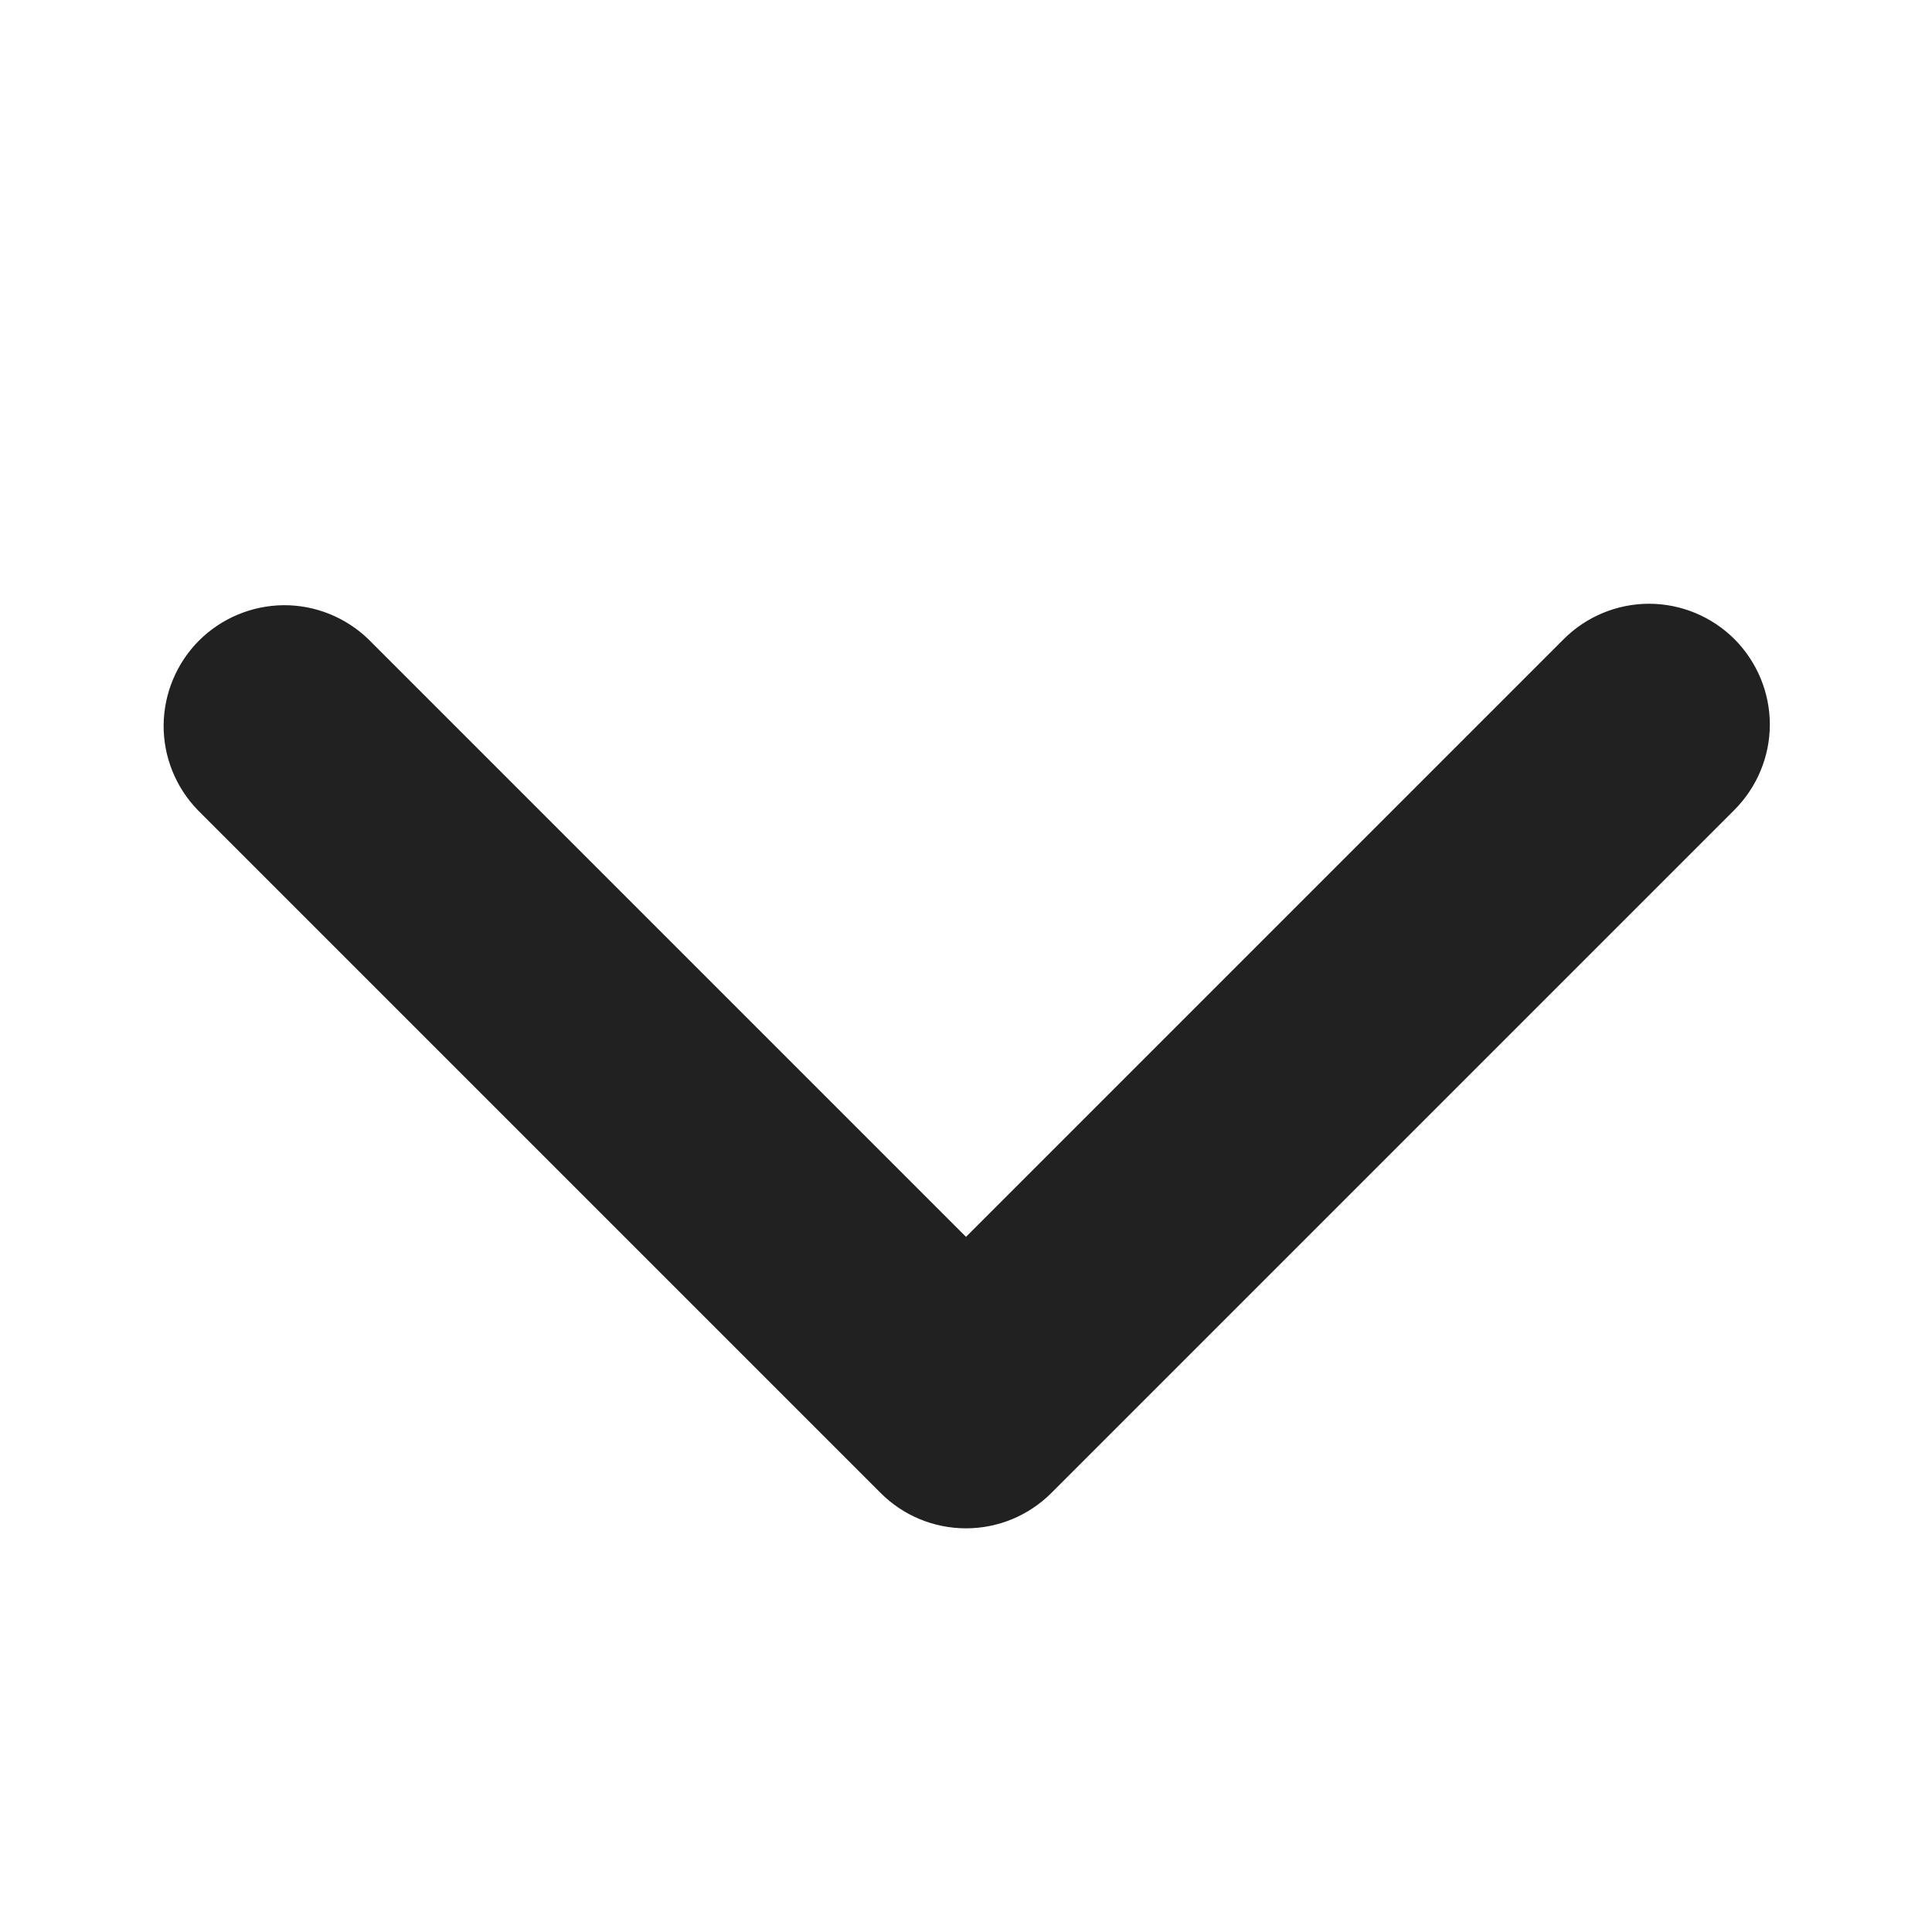
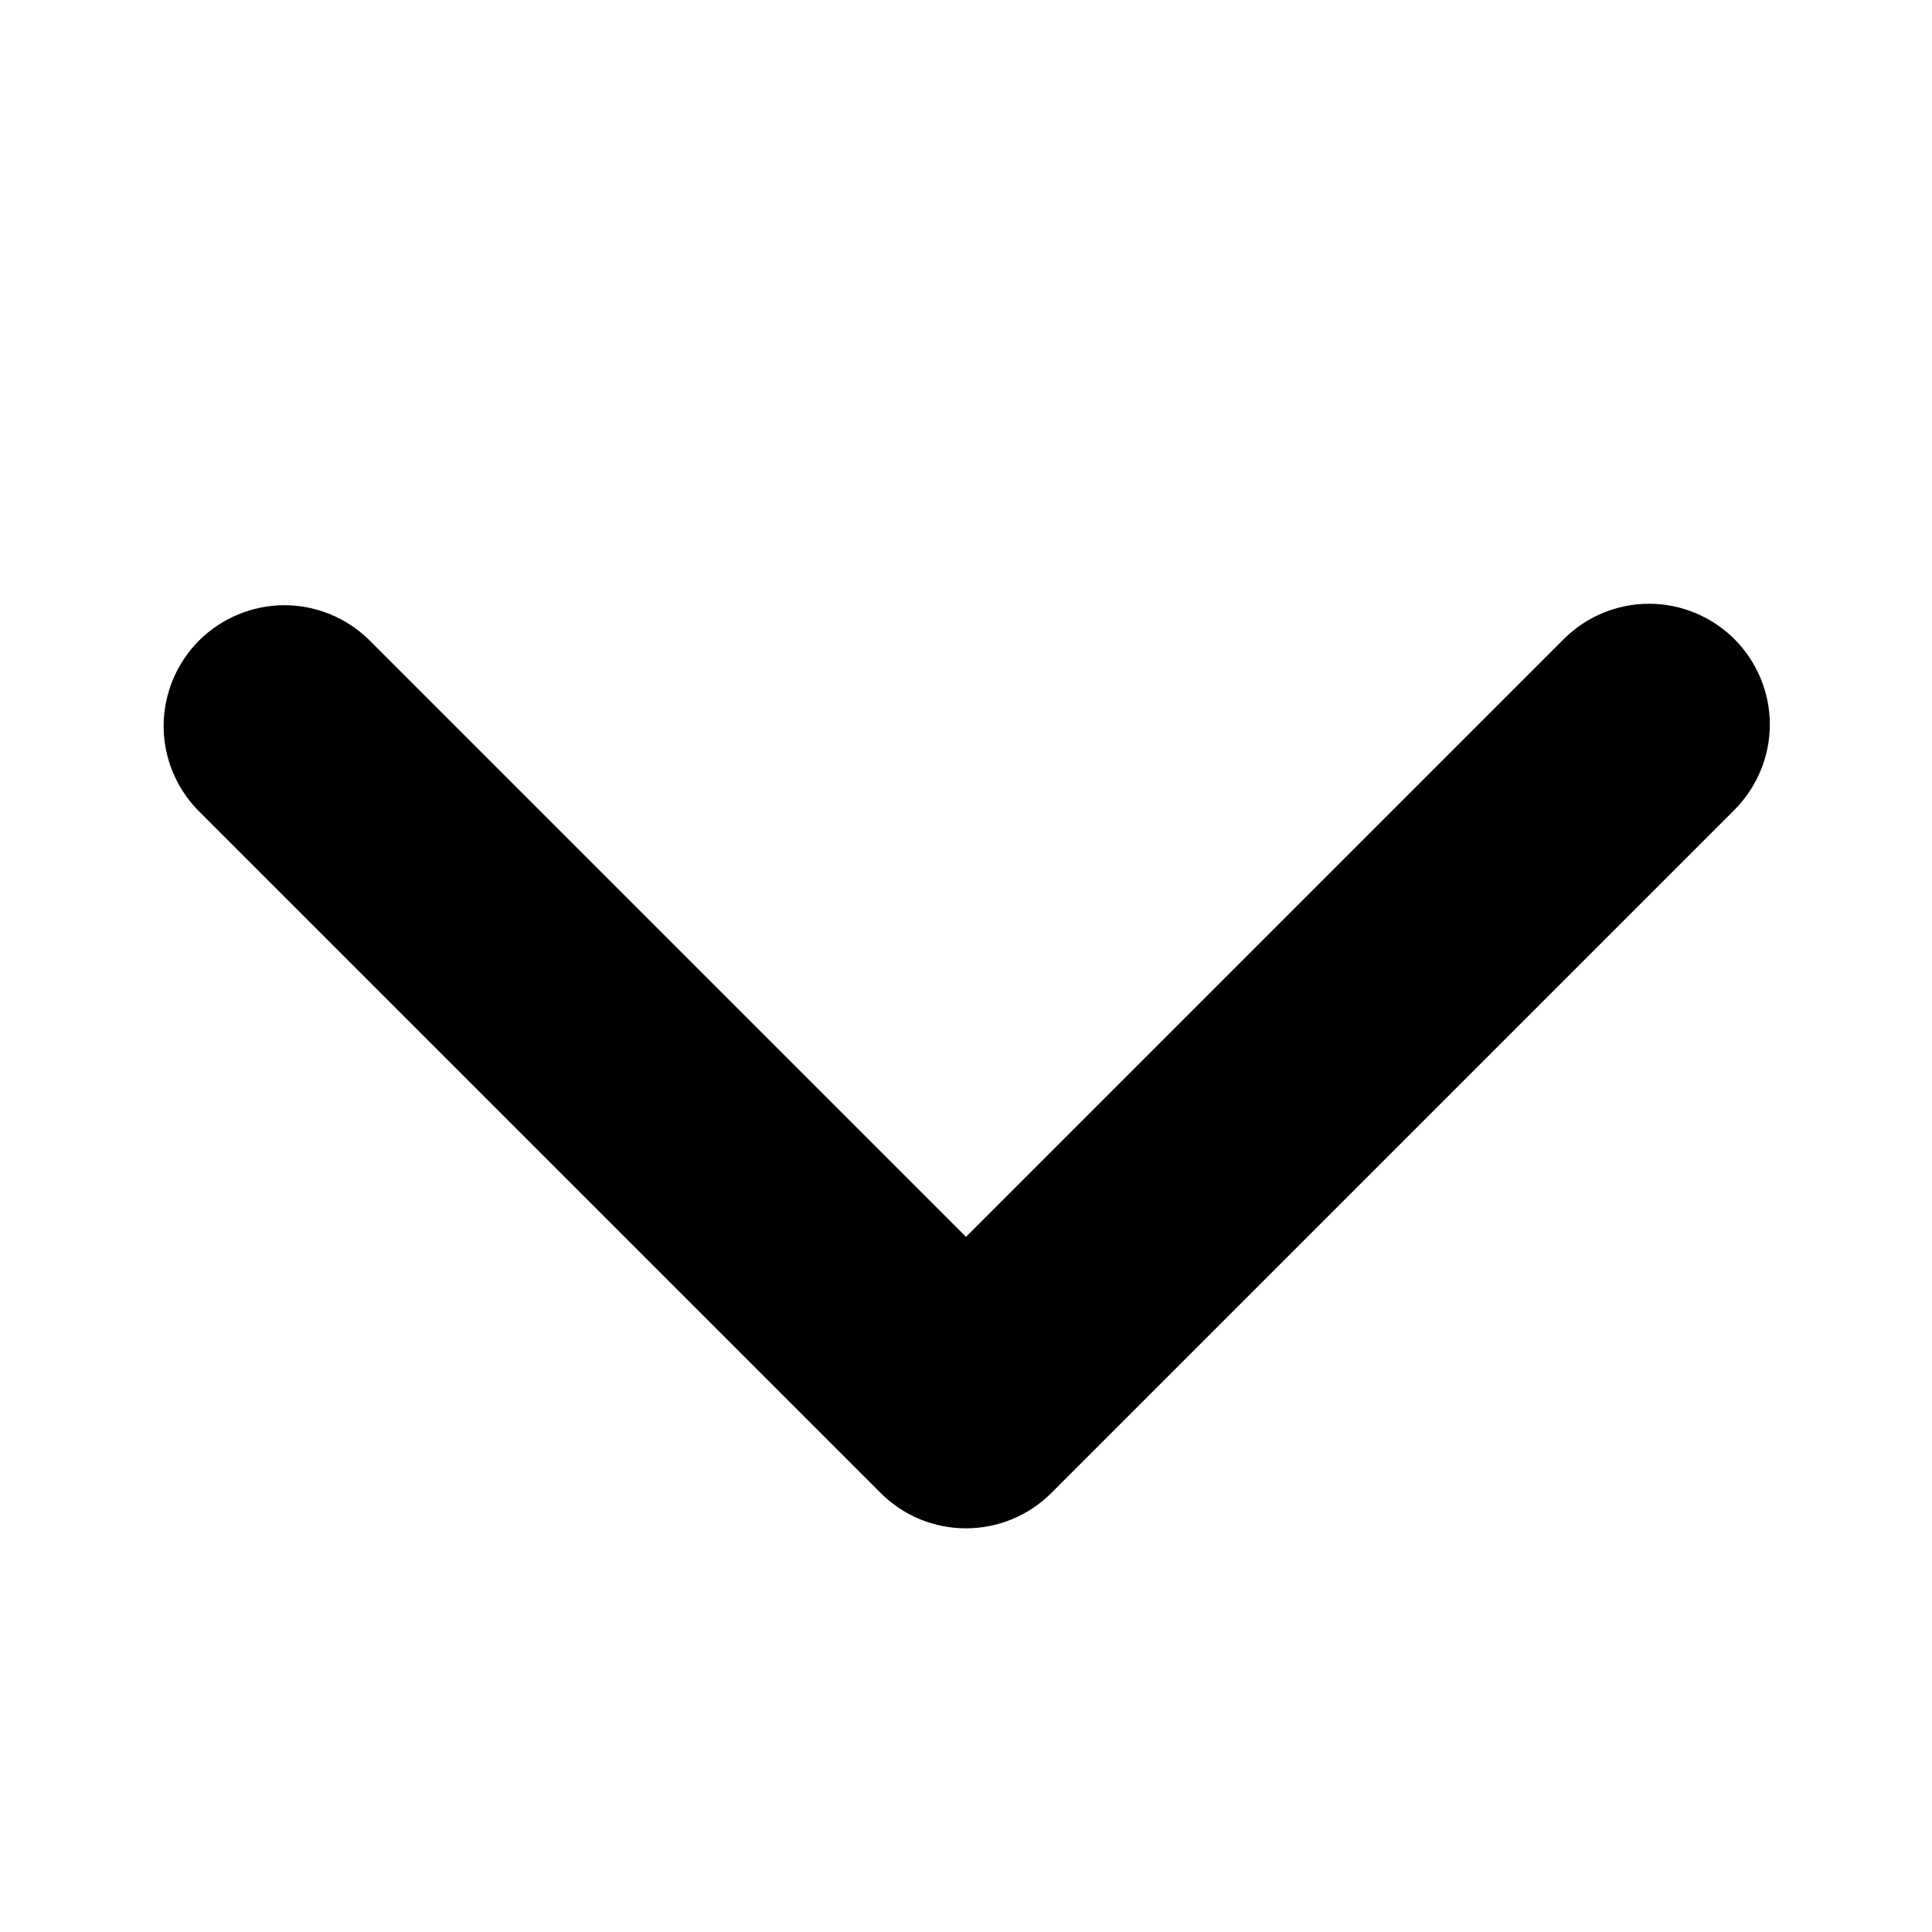
- <svg xmlns="http://www.w3.org/2000/svg" width="16" height="16" viewBox="0 0 16 16" fill="none">
-   <path d="M14.364 5.293C14.176 5.106 13.922 5 13.657 5C13.392 5 13.137 5.106 12.95 5.293L8 10.243L3.05 5.293C2.861 5.111 2.609 5.01 2.347 5.012C2.084 5.015 1.834 5.12 1.648 5.305C1.463 5.491 1.358 5.741 1.355 6.004C1.353 6.266 1.454 6.518 1.636 6.707L7.293 12.364C7.48 12.552 7.735 12.657 8 12.657C8.265 12.657 8.519 12.552 8.707 12.364L14.364 6.707C14.551 6.519 14.657 6.265 14.657 6C14.657 5.735 14.551 5.481 14.364 5.293Z" fill="#212121" />
+ <svg xmlns="http://www.w3.org/2000/svg" width="16" height="16" viewBox="0 0 16 16" fill="currentColor">
+   <path d="M14.364 5.293C14.176 5.106 13.922 5 13.657 5C13.392 5 13.137 5.106 12.95 5.293L8 10.243L3.05 5.293C2.861 5.111 2.609 5.01 2.347 5.012C2.084 5.015 1.834 5.12 1.648 5.305C1.463 5.491 1.358 5.741 1.355 6.004C1.353 6.266 1.454 6.518 1.636 6.707L7.293 12.364C7.48 12.552 7.735 12.657 8 12.657C8.265 12.657 8.519 12.552 8.707 12.364L14.364 6.707C14.551 6.519 14.657 6.265 14.657 6C14.657 5.735 14.551 5.481 14.364 5.293Z" />
</svg>
